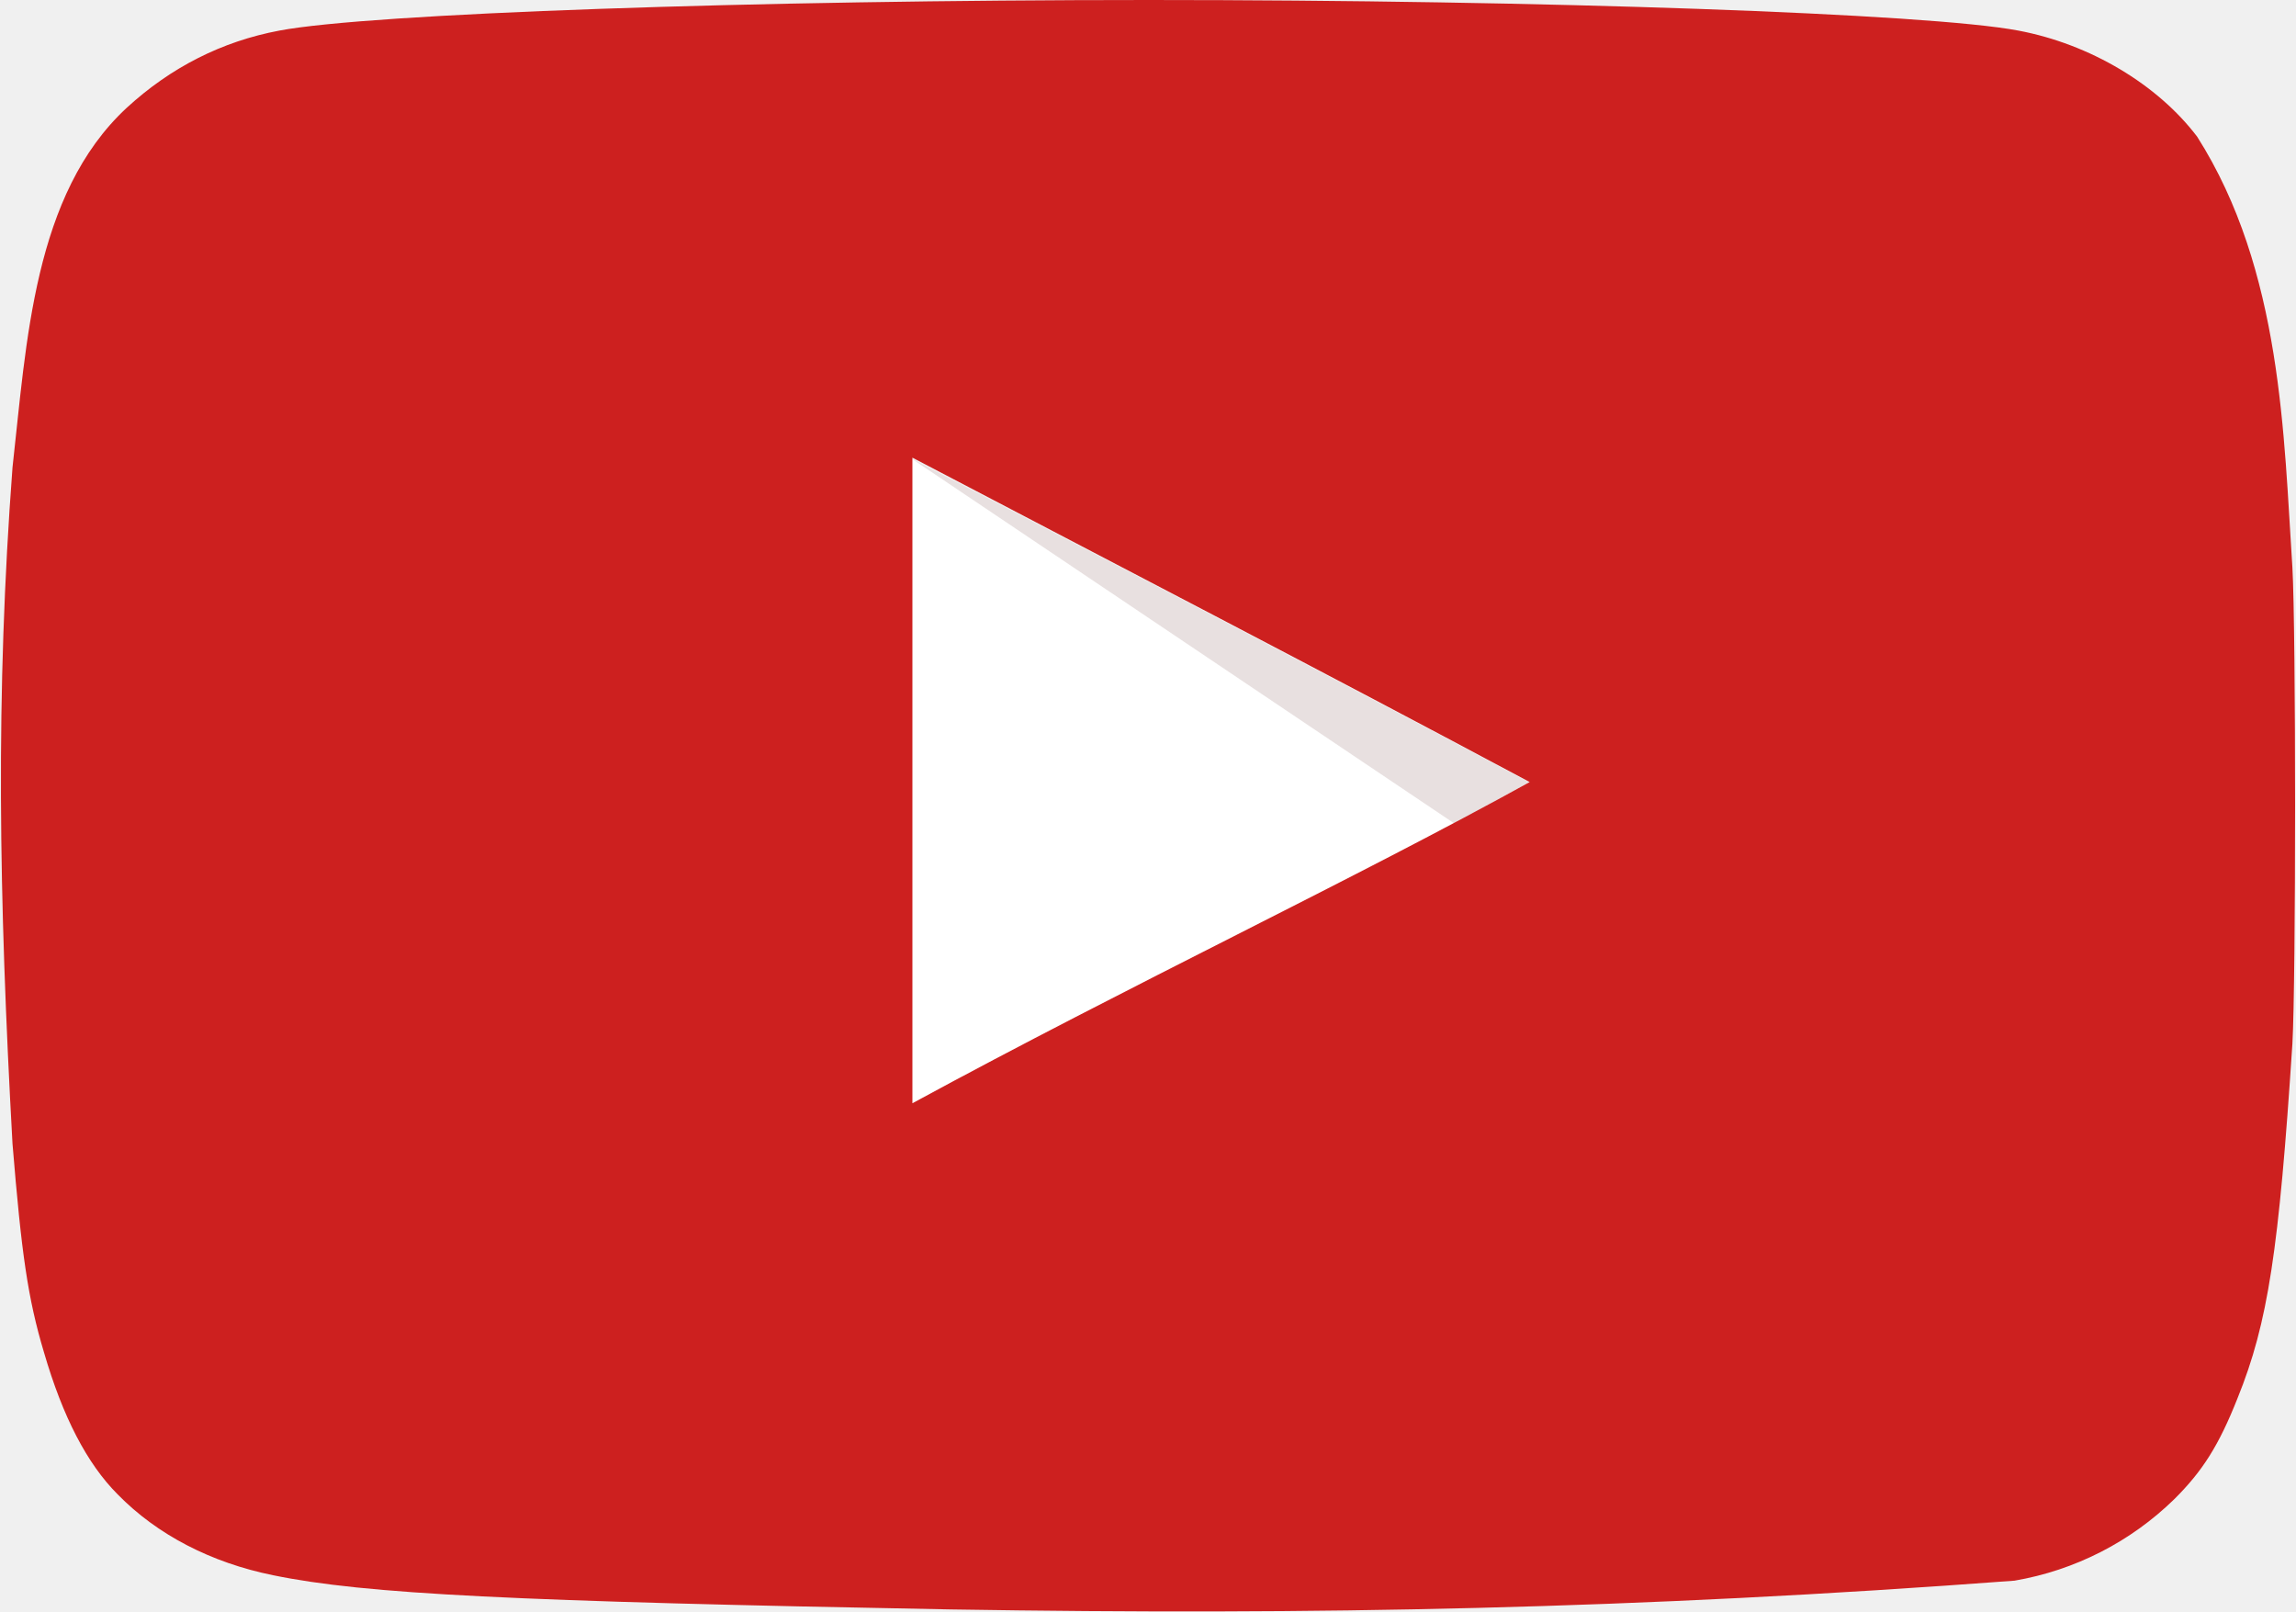
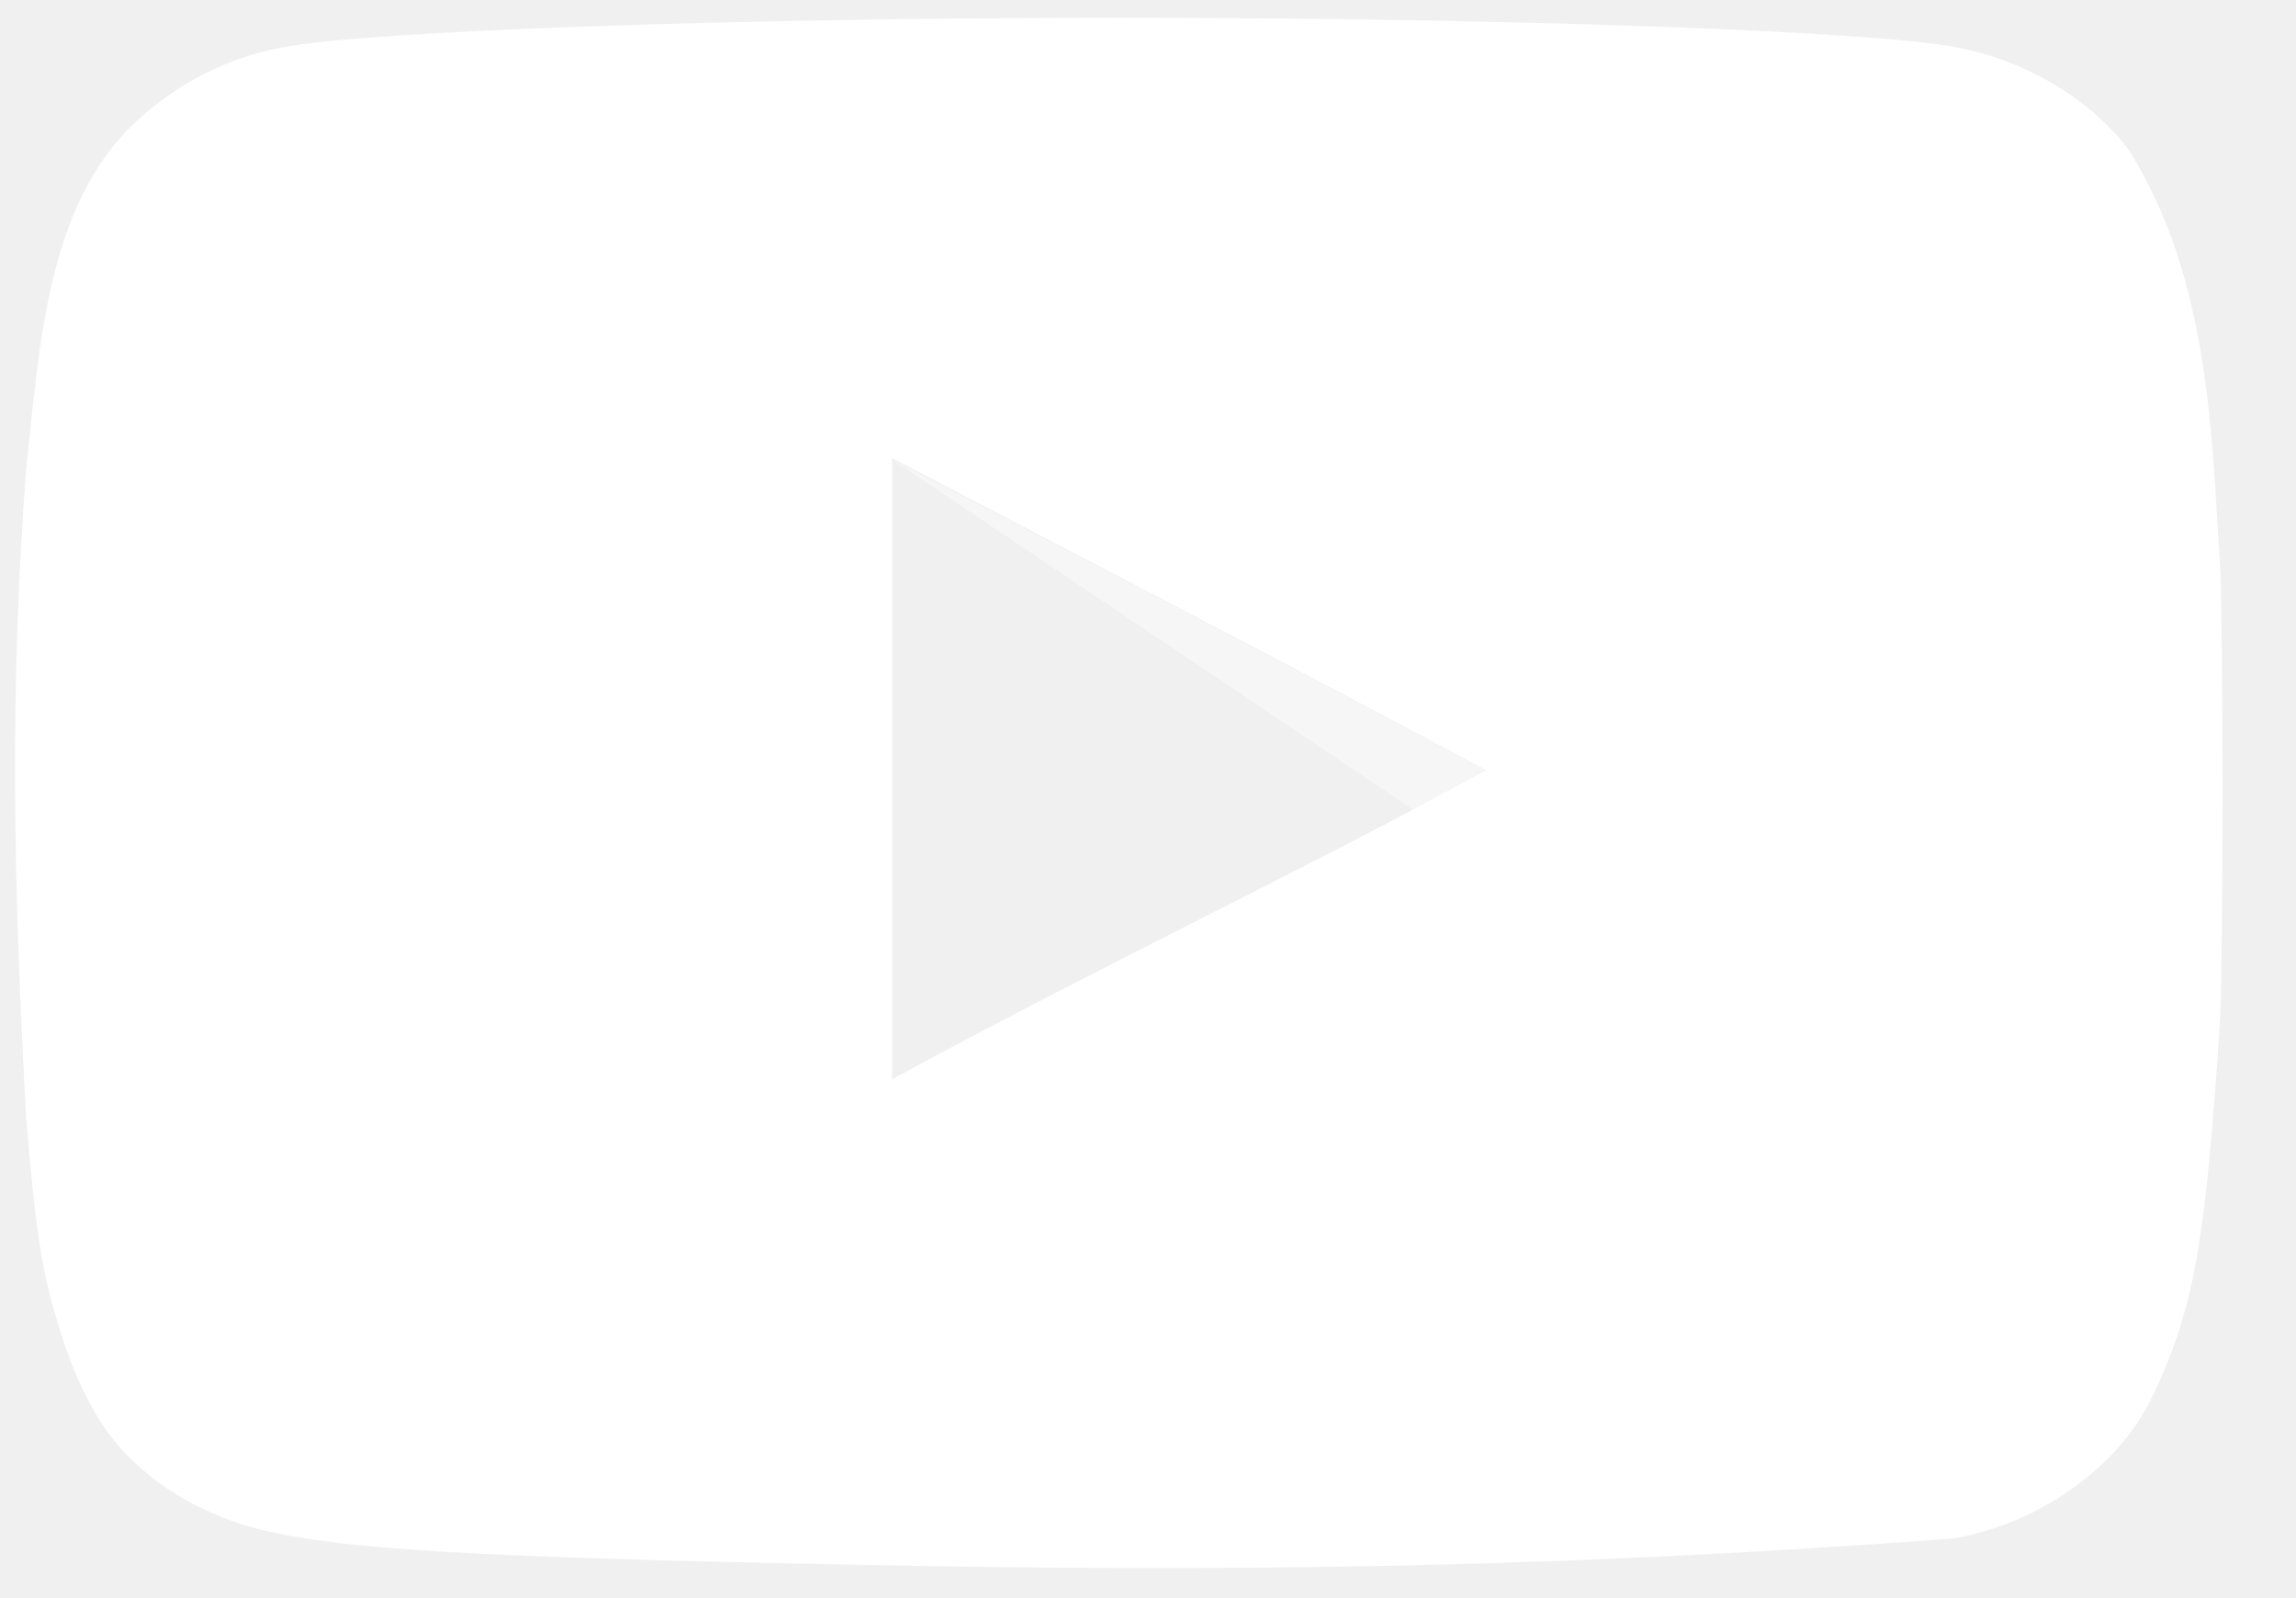
- <svg xmlns="http://www.w3.org/2000/svg" width="22.8" height="16" viewBox="5.368 13.434 53.9 37.855">
-   <path fill="#FFF" d="M41.272 31.81c-4.942-2.641-9.674-5.069-14.511-7.604v15.165c5.09-2.767 10.455-5.301 14.532-7.561h-.021z" />
-   <path fill="#E8E0E0" d="M41.272 31.81c-4.942-2.641-14.511-7.604-14.511-7.604l12.758 8.575c.001 0-2.324 1.289 1.753-.971z" />
-   <path fill="#CD201F" d="M27.691 51.242c-10.265-.189-13.771-.359-15.926-.803-1.458-.295-2.725-.95-3.654-1.9-.718-.719-1.289-1.816-1.732-3.338-.38-1.268-.528-2.323-.739-4.9-.323-5.816-.4-10.571 0-15.884.33-2.934.49-6.417 2.682-8.449 1.035-.951 2.239-1.563 3.591-1.816 2.112-.401 11.11-.718 20.425-.718 9.294 0 18.312.317 20.426.718 1.689.317 3.273 1.267 4.203 2.492 2 3.146 2.035 7.058 2.238 10.118.084 1.458.084 9.737 0 11.195-.316 4.836-.57 6.547-1.288 8.321-.444 1.12-.823 1.711-1.479 2.366a7.085 7.085 0 0 1-3.76 1.922c-8.883.668-16.426.813-24.987.676zM41.294 31.81c-4.942-2.641-9.674-5.09-14.511-7.625v15.166c5.09-2.767 10.456-5.302 14.532-7.562l-.021.021z" />
+ <svg xmlns="http://www.w3.org/2000/svg" viewBox="0 0 23 16" version="1.1">
+   <path d="M14.881,7.717 C12.853,6.633 8.928,4.597 8.928,4.597 L14.162,8.115 C14.162,8.115 13.208,8.644 14.881,7.717 Z" fill="#F6F6F6" />
+   <path d="M9.309,15.689 C5.098,15.611 3.659,15.542 2.775,15.36 C2.177,15.239 1.657,14.97 1.276,14.58 C0.982,14.285 0.747,13.835 0.566,13.211 C0.41,12.69 0.349,12.258 0.263,11.2 C0.13,8.814 0.098,6.864 0.263,4.684 C0.398,3.48 0.464,2.051 1.363,1.218 C1.787,0.827 2.281,0.576 2.836,0.473 C3.703,0.308 7.394,0.178 11.216,0.178 C15.029,0.178 18.728,0.308 19.595,0.473 C20.288,0.603 20.938,0.992 21.32,1.495 C22.14,2.786 22.155,4.391 22.238,5.646 C22.272,6.244 22.272,9.641 22.238,10.239 C22.108,12.223 22.004,12.925 21.71,13.653 C21.527,14.112 21.372,14.354 21.103,14.623 C20.681,15.037 20.143,15.312 19.56,15.412 C15.916,15.686 12.821,15.745 9.309,15.689 Z M14.89,7.717 C12.862,6.633 10.921,5.629 8.937,4.589 L8.937,10.811 C11.025,9.675 13.226,8.635 14.898,7.708 L14.89,7.717 Z" fill="#FFFFFF" fill-rule="nonzero" />
</svg>
